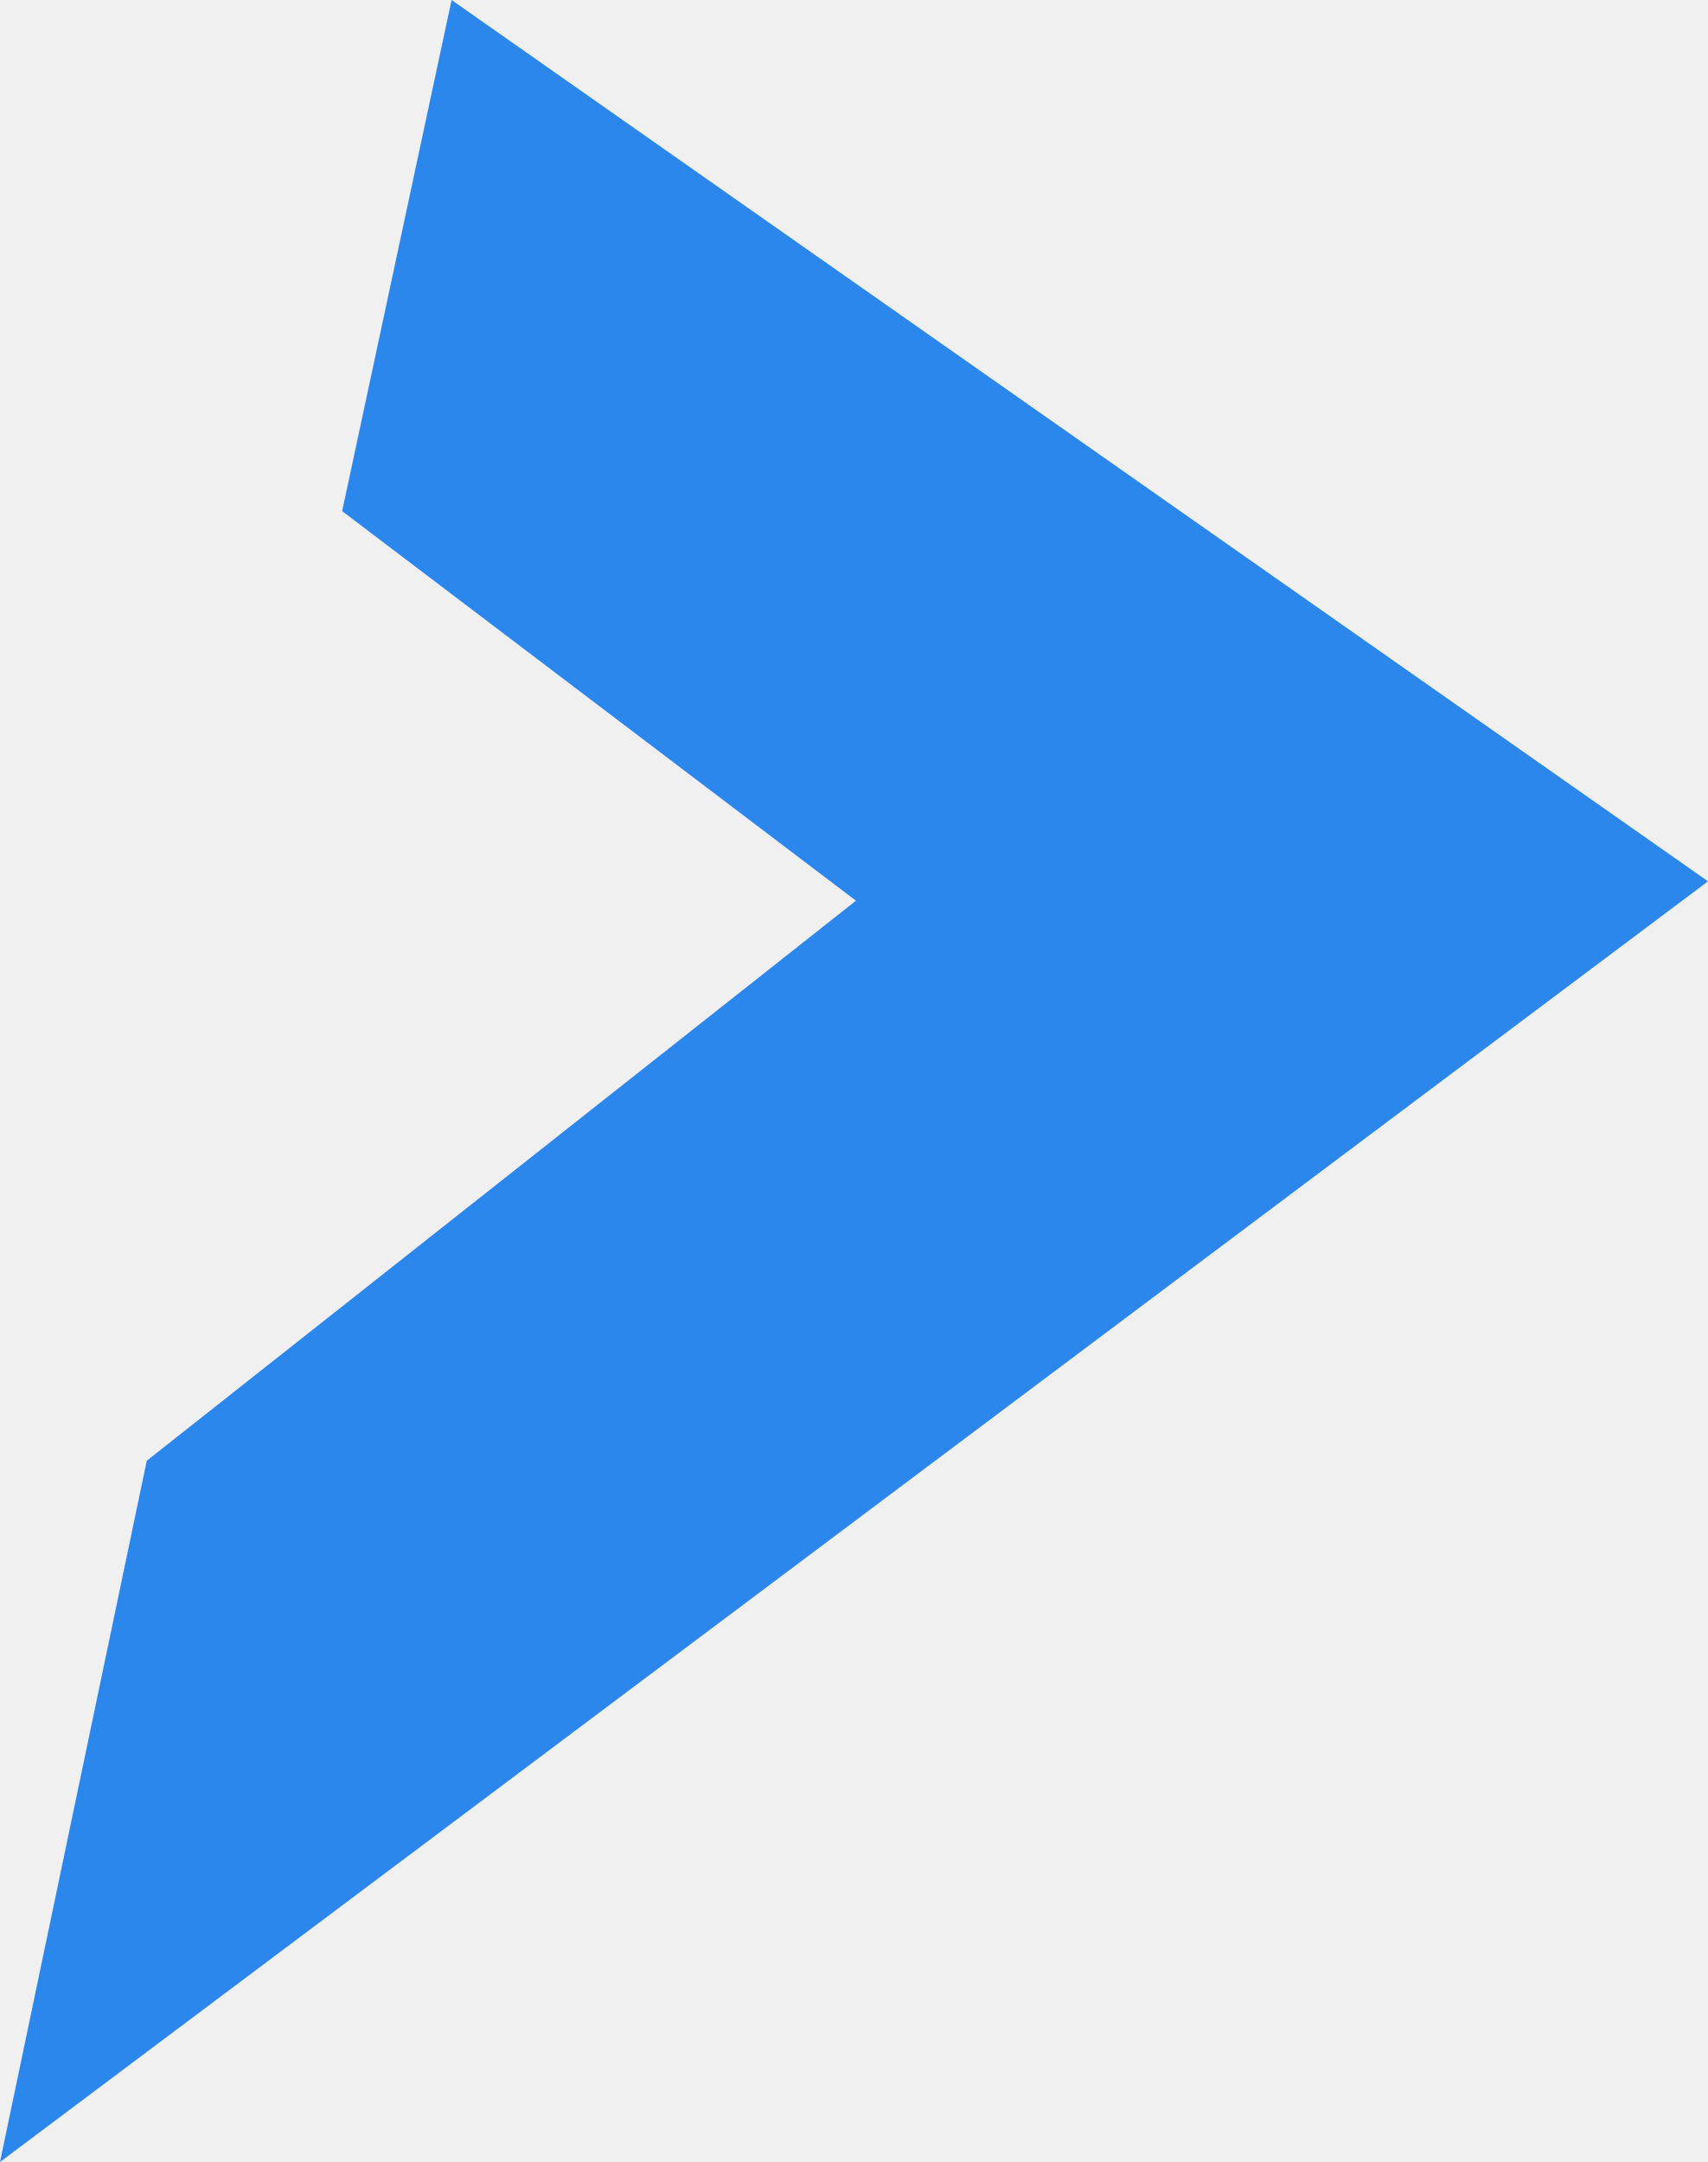
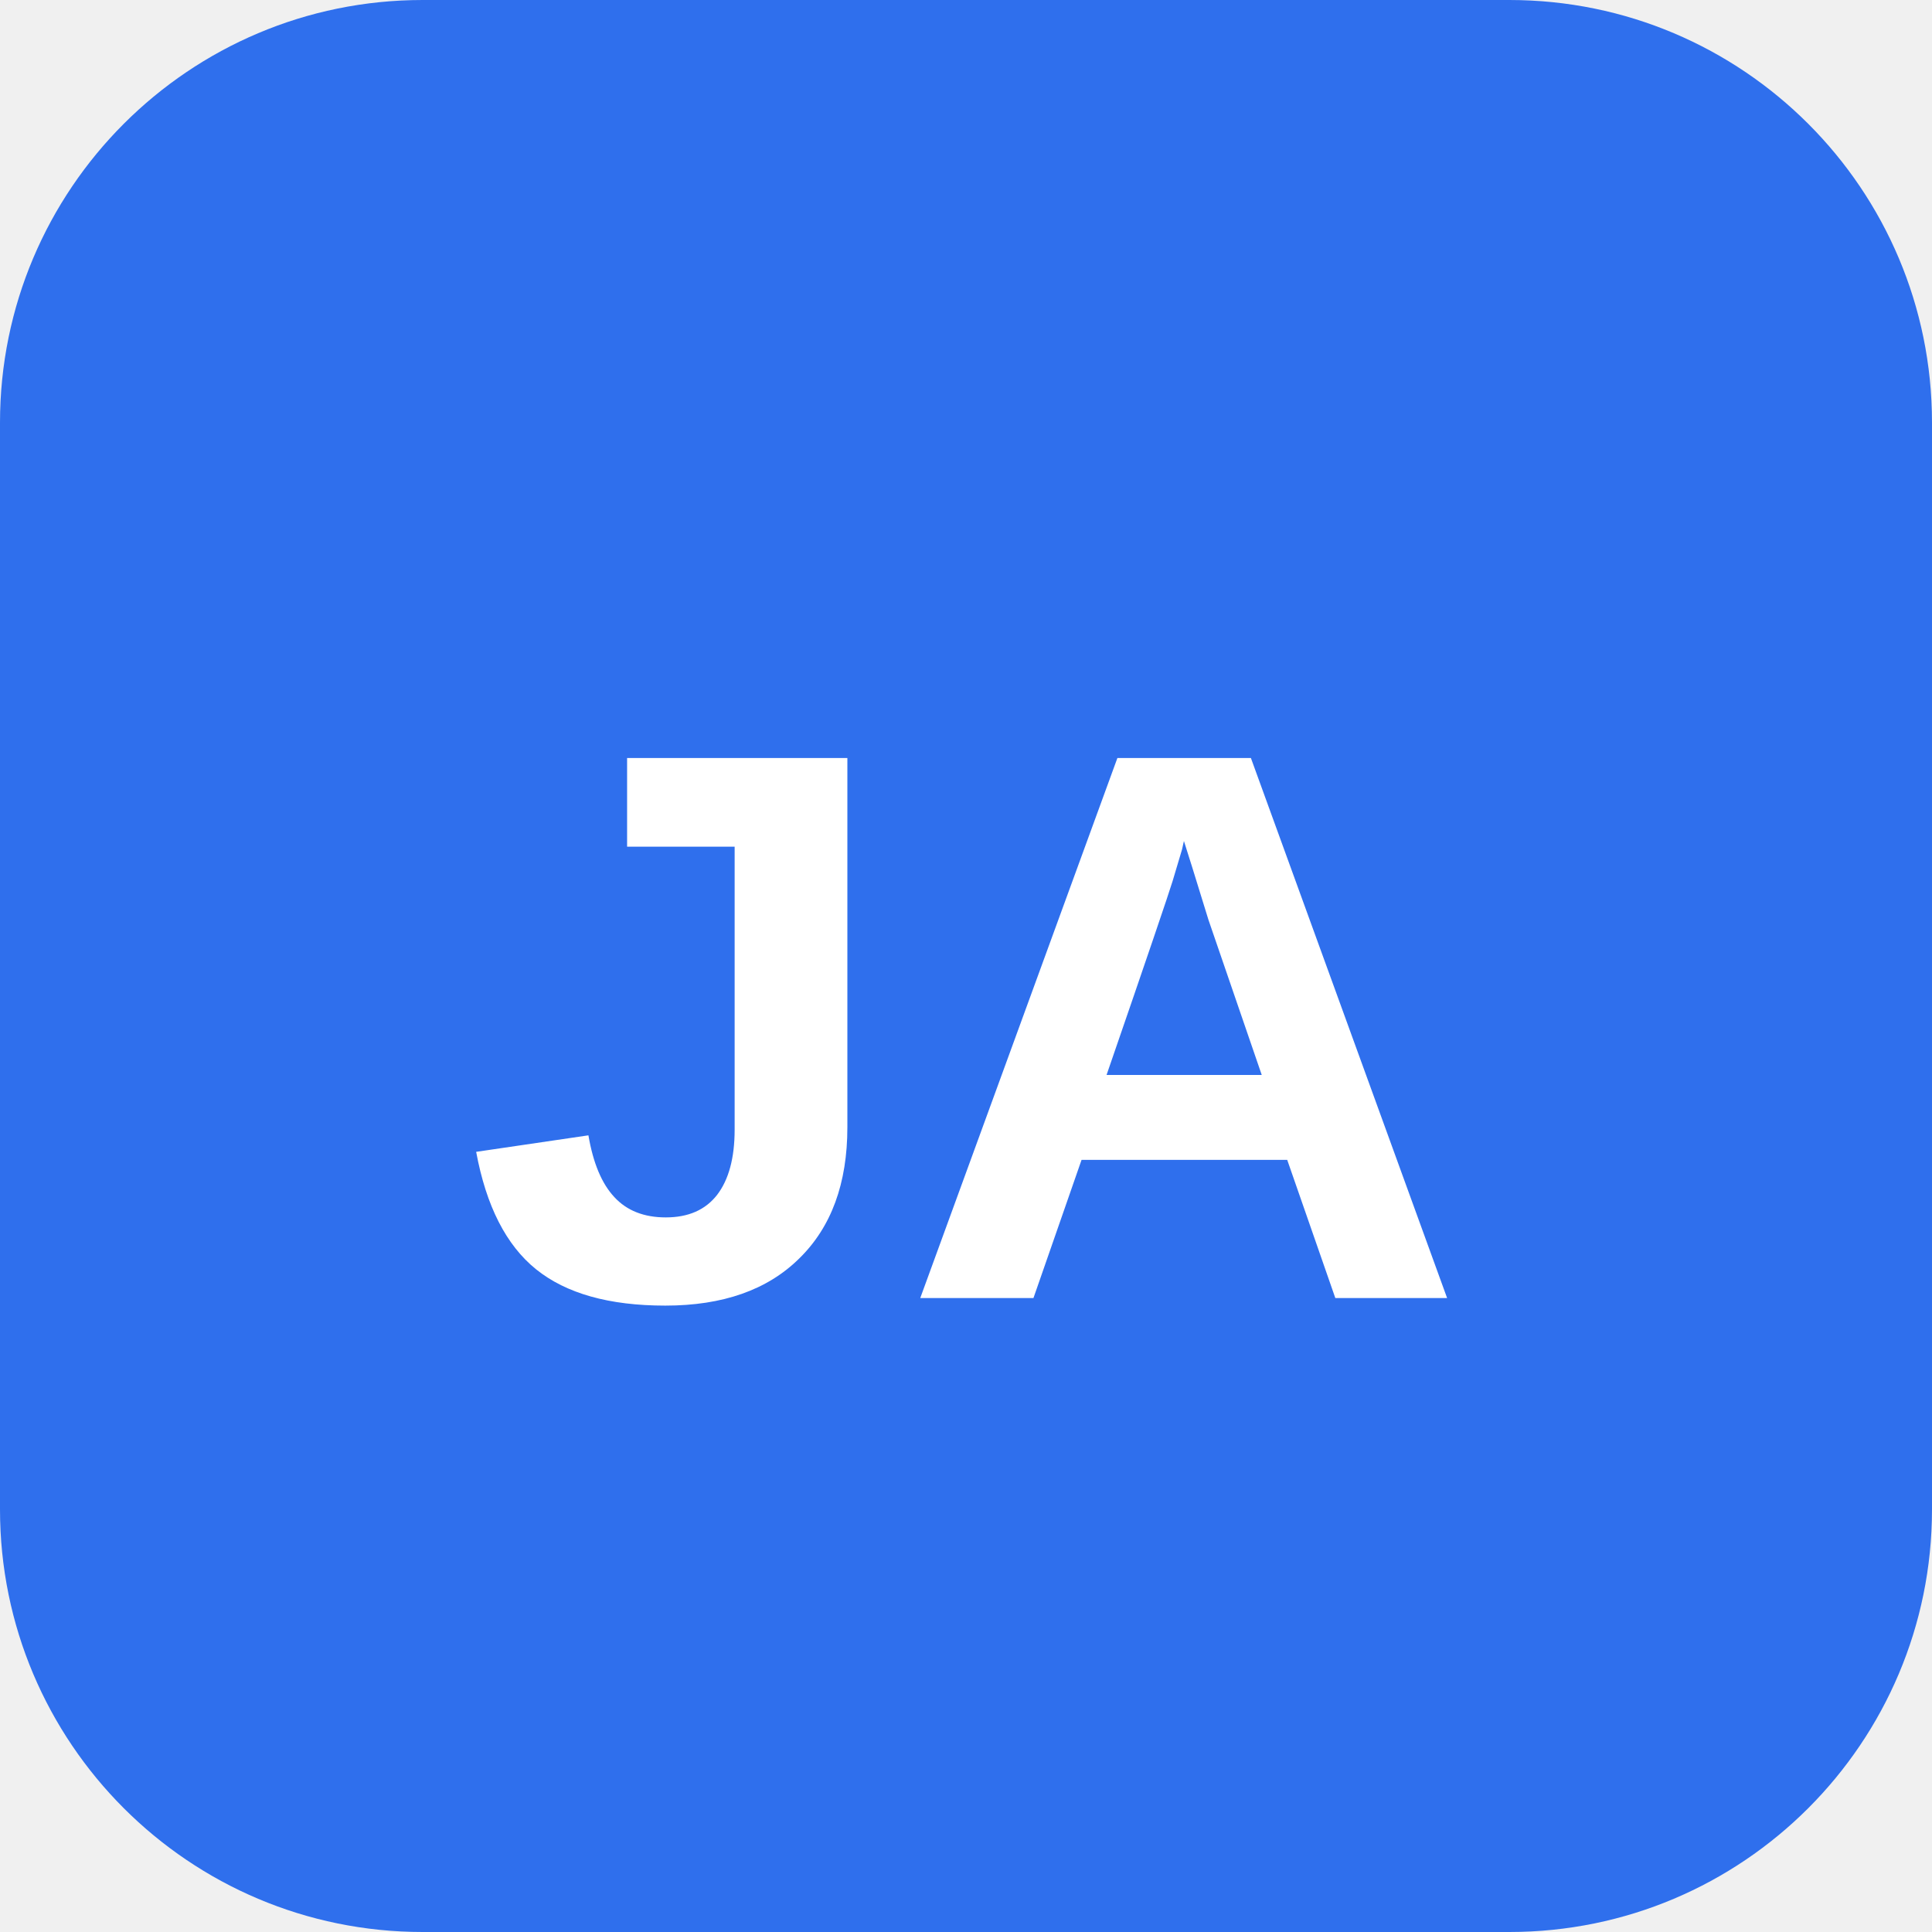
- <svg xmlns="http://www.w3.org/2000/svg" width="79" height="100" viewBox="0 0 79 100" fill="none">
-   <path d="M79 40.764L20.887 0L15.826 23.642L39.591 41.661L6.789 67.564L0 100L79 40.764Z" fill="#2B87EC" />
+ <svg xmlns="http://www.w3.org/2000/svg" width="64" height="64" viewBox="0 0 64 64" fill="none">
+   <rect width="64" height="64" rx="14" fill="#2F6FED" />
+   <text x="32" y="43" font-family="Arial, Helvetica, sans-serif" font-size="26" font-weight="800" fill="#FFFFFF" text-anchor="middle">JA</text>
</svg>
